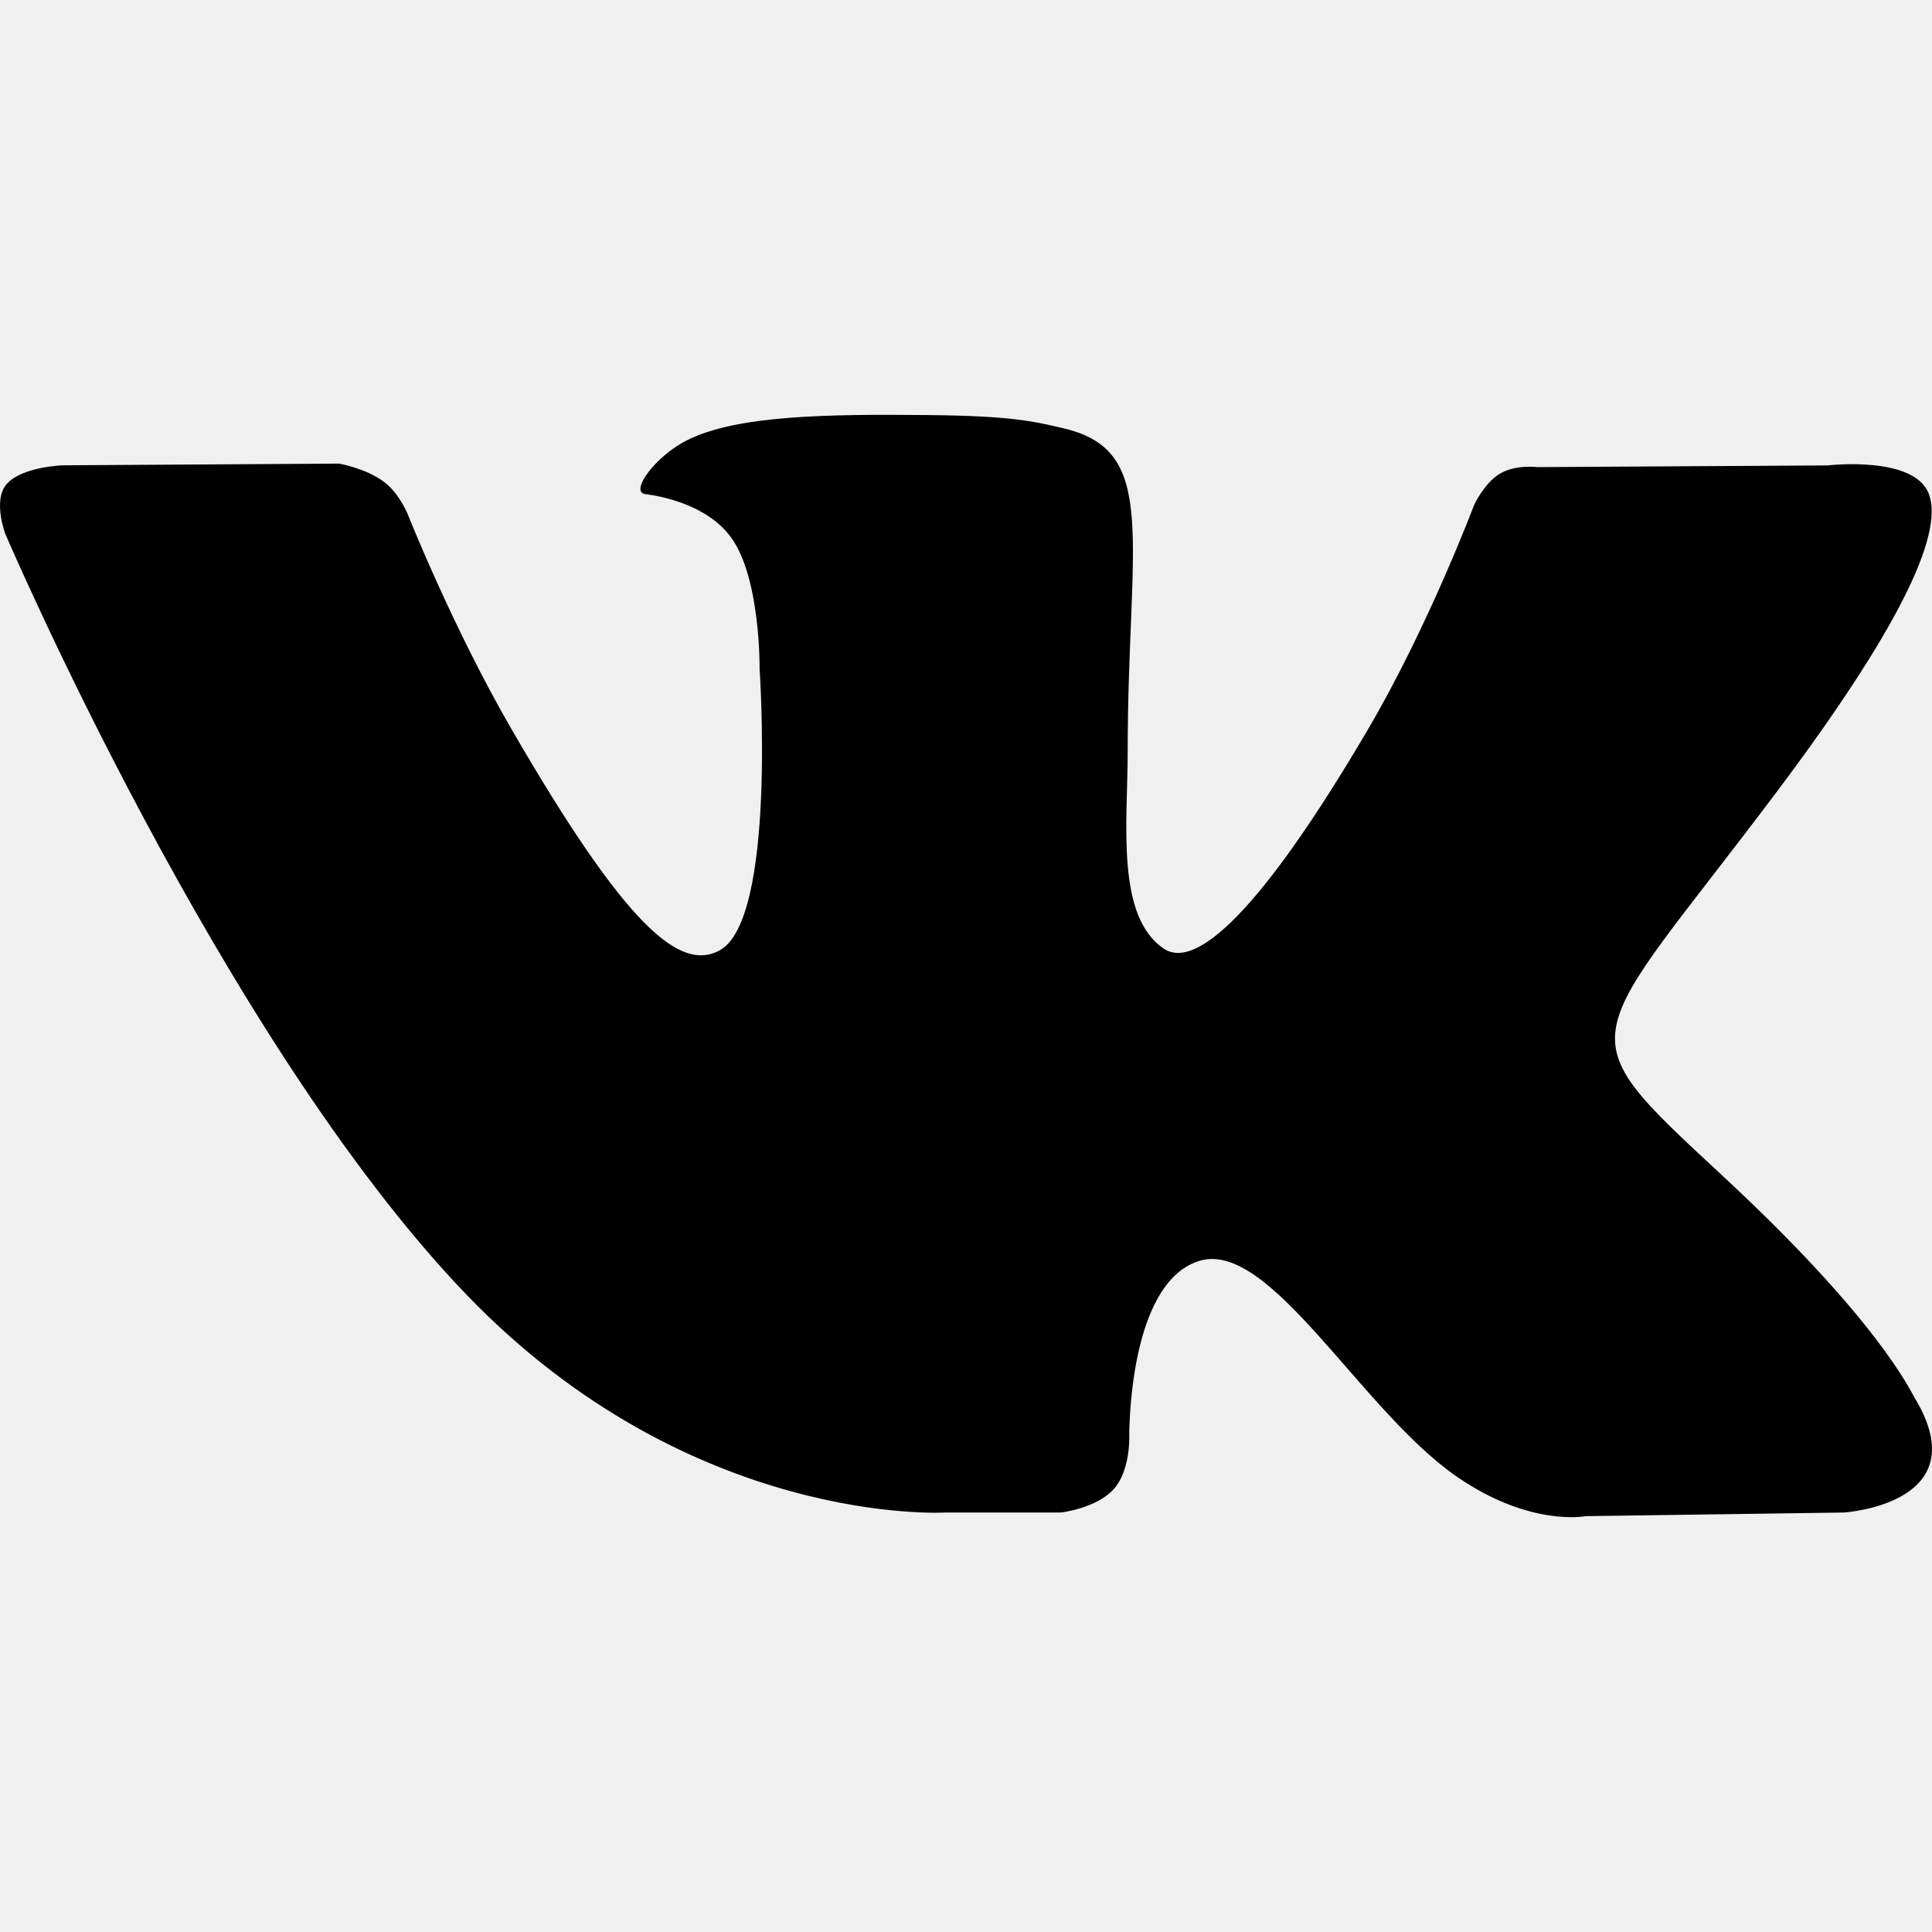
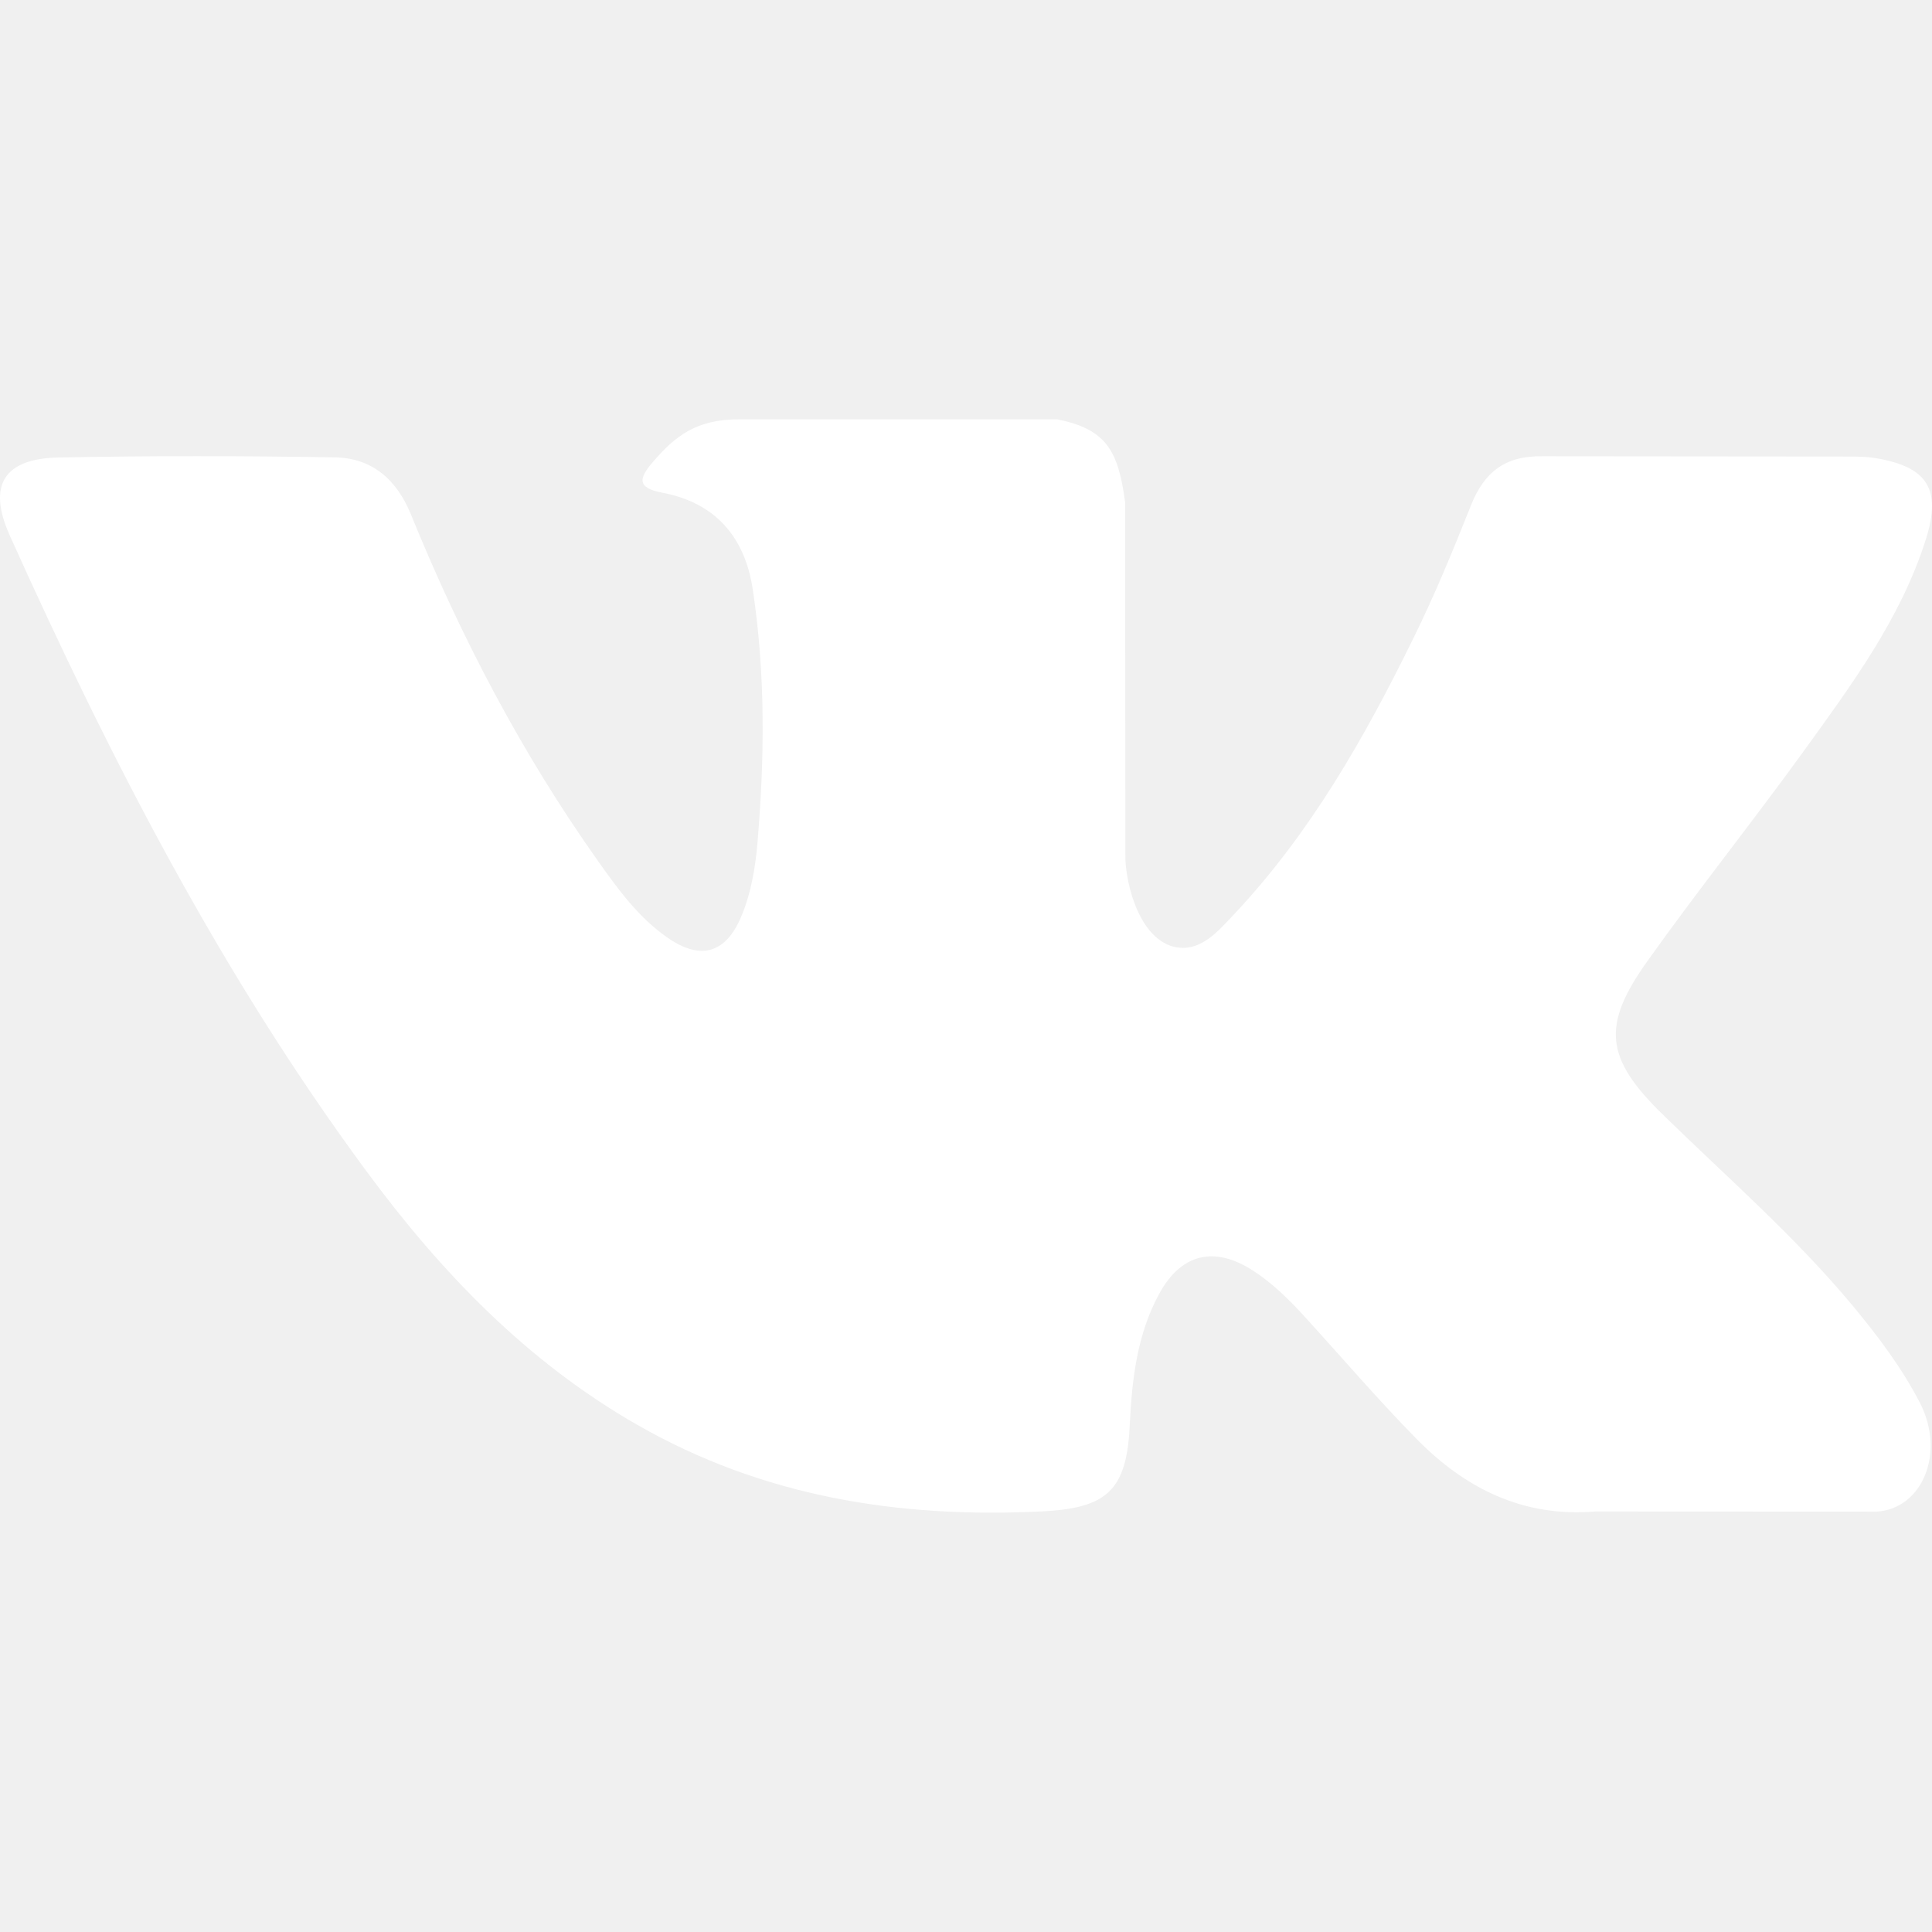
- <svg xmlns="http://www.w3.org/2000/svg" version="1.1" class="social-ico" x="0px" y="0px" viewBox="0 0 511.962 511.962" style="enable-background:new 0 0 511.962 511.962;" xml:space="preserve">
-   <g>
-     <g>
-       <path d="M507.399,370.471c-1.376-2.304-9.888-20.8-50.848-58.816c-42.88-39.808-37.12-33.344,14.528-102.176    c31.456-41.92,44.032-67.52,40.096-78.464c-3.744-10.432-26.88-7.68-26.88-7.68l-76.928,0.448c0,0-5.696-0.768-9.952,1.76    c-4.128,2.496-6.784,8.256-6.784,8.256s-12.192,32.448-28.448,60.032c-34.272,58.208-48,61.28-53.6,57.664    c-13.024-8.416-9.76-33.856-9.76-51.904c0-56.416,8.544-79.936-16.672-86.016c-8.384-2.016-14.528-3.36-35.936-3.584    c-27.456-0.288-50.72,0.096-63.872,6.528c-8.768,4.288-15.52,13.856-11.392,14.4c5.088,0.672,16.608,3.104,22.72,11.424    c7.904,10.72,7.616,34.848,7.616,34.848s4.544,66.4-10.592,74.656c-10.4,5.664-24.64-5.888-55.2-58.72    c-15.648-27.04-27.488-56.96-27.488-56.96s-2.272-5.568-6.336-8.544c-4.928-3.616-11.84-4.768-11.84-4.768l-73.152,0.448    c0,0-10.976,0.32-15.008,5.088c-3.584,4.256-0.288,13.024-0.288,13.024s57.28,133.984,122.112,201.536    c59.488,61.92,127.008,57.856,127.008,57.856h30.592c0,0,9.248-1.024,13.952-6.112c4.352-4.672,4.192-13.44,4.192-13.44    s-0.608-41.056,18.464-47.104c18.784-5.952,42.912,39.68,68.48,57.248c19.328,13.28,34.016,10.368,34.016,10.368l68.384-0.96    C488.583,400.807,524.359,398.599,507.399,370.471z" />
-     </g>
+ <svg xmlns="http://www.w3.org/2000/svg" version="1.1" id="Layer_1" x="0px" y="0px" viewBox="0 0 304.36 304.36" style="enable-background:new 0 0 304.36 304.36;" xml:space="preserve" width="512px" height="512px">
+   <g id="XMLID_1_">
+     <path id="XMLID_807_" style="fill-rule:evenodd;clip-rule:evenodd;" d="M261.945,175.576c10.096,9.857,20.752,19.131,29.807,29.982   c4,4.822,7.787,9.798,10.684,15.394c4.105,7.955,0.387,16.709-6.746,17.184l-44.34-0.02c-11.436,0.949-20.559-3.655-28.23-11.474   c-6.139-6.253-11.824-12.908-17.727-19.372c-2.42-2.642-4.953-5.128-7.979-7.093c-6.053-3.929-11.307-2.726-14.766,3.587   c-3.523,6.421-4.322,13.531-4.668,20.687c-0.475,10.441-3.631,13.186-14.119,13.664c-22.414,1.057-43.686-2.334-63.447-13.641   c-17.422-9.968-30.932-24.04-42.691-39.971C34.828,153.482,17.295,119.395,1.537,84.353C-2.01,76.458,0.584,72.22,9.295,72.07   c14.465-0.281,28.928-0.261,43.41-0.02c5.879,0.086,9.771,3.458,12.041,9.012c7.826,19.243,17.402,37.551,29.422,54.521   c3.201,4.518,6.465,9.036,11.113,12.216c5.142,3.521,9.057,2.354,11.476-3.374c1.535-3.632,2.207-7.544,2.553-11.434   c1.146-13.383,1.297-26.743-0.713-40.079c-1.234-8.323-5.922-13.711-14.227-15.286c-4.238-0.803-3.607-2.38-1.555-4.799   c3.564-4.172,6.916-6.769,13.598-6.769h50.111c7.889,1.557,9.641,5.101,10.721,13.039l0.043,55.663   c-0.086,3.073,1.535,12.192,7.07,14.226c4.43,1.448,7.35-2.096,10.008-4.905c11.998-12.734,20.561-27.783,28.211-43.366   c3.395-6.852,6.314-13.968,9.143-21.078c2.096-5.276,5.385-7.872,11.328-7.757l48.229,0.043c1.43,0,2.877,0.021,4.262,0.258   c8.127,1.385,10.354,4.881,7.844,12.817c-3.955,12.451-11.65,22.827-19.174,33.251c-8.043,11.129-16.645,21.877-24.621,33.072   C252.26,161.544,252.842,166.697,261.945,175.576L261.945,175.576z M261.945,175.576" fill="#FFFFFF" />
  </g>
  <g>
</g>
  <g>
</g>
  <g>
</g>
  <g>
</g>
  <g>
</g>
  <g>
</g>
  <g>
</g>
  <g>
</g>
  <g>
</g>
  <g>
</g>
  <g>
</g>
  <g>
</g>
  <g>
</g>
  <g>
</g>
  <g>
</g>
</svg>
